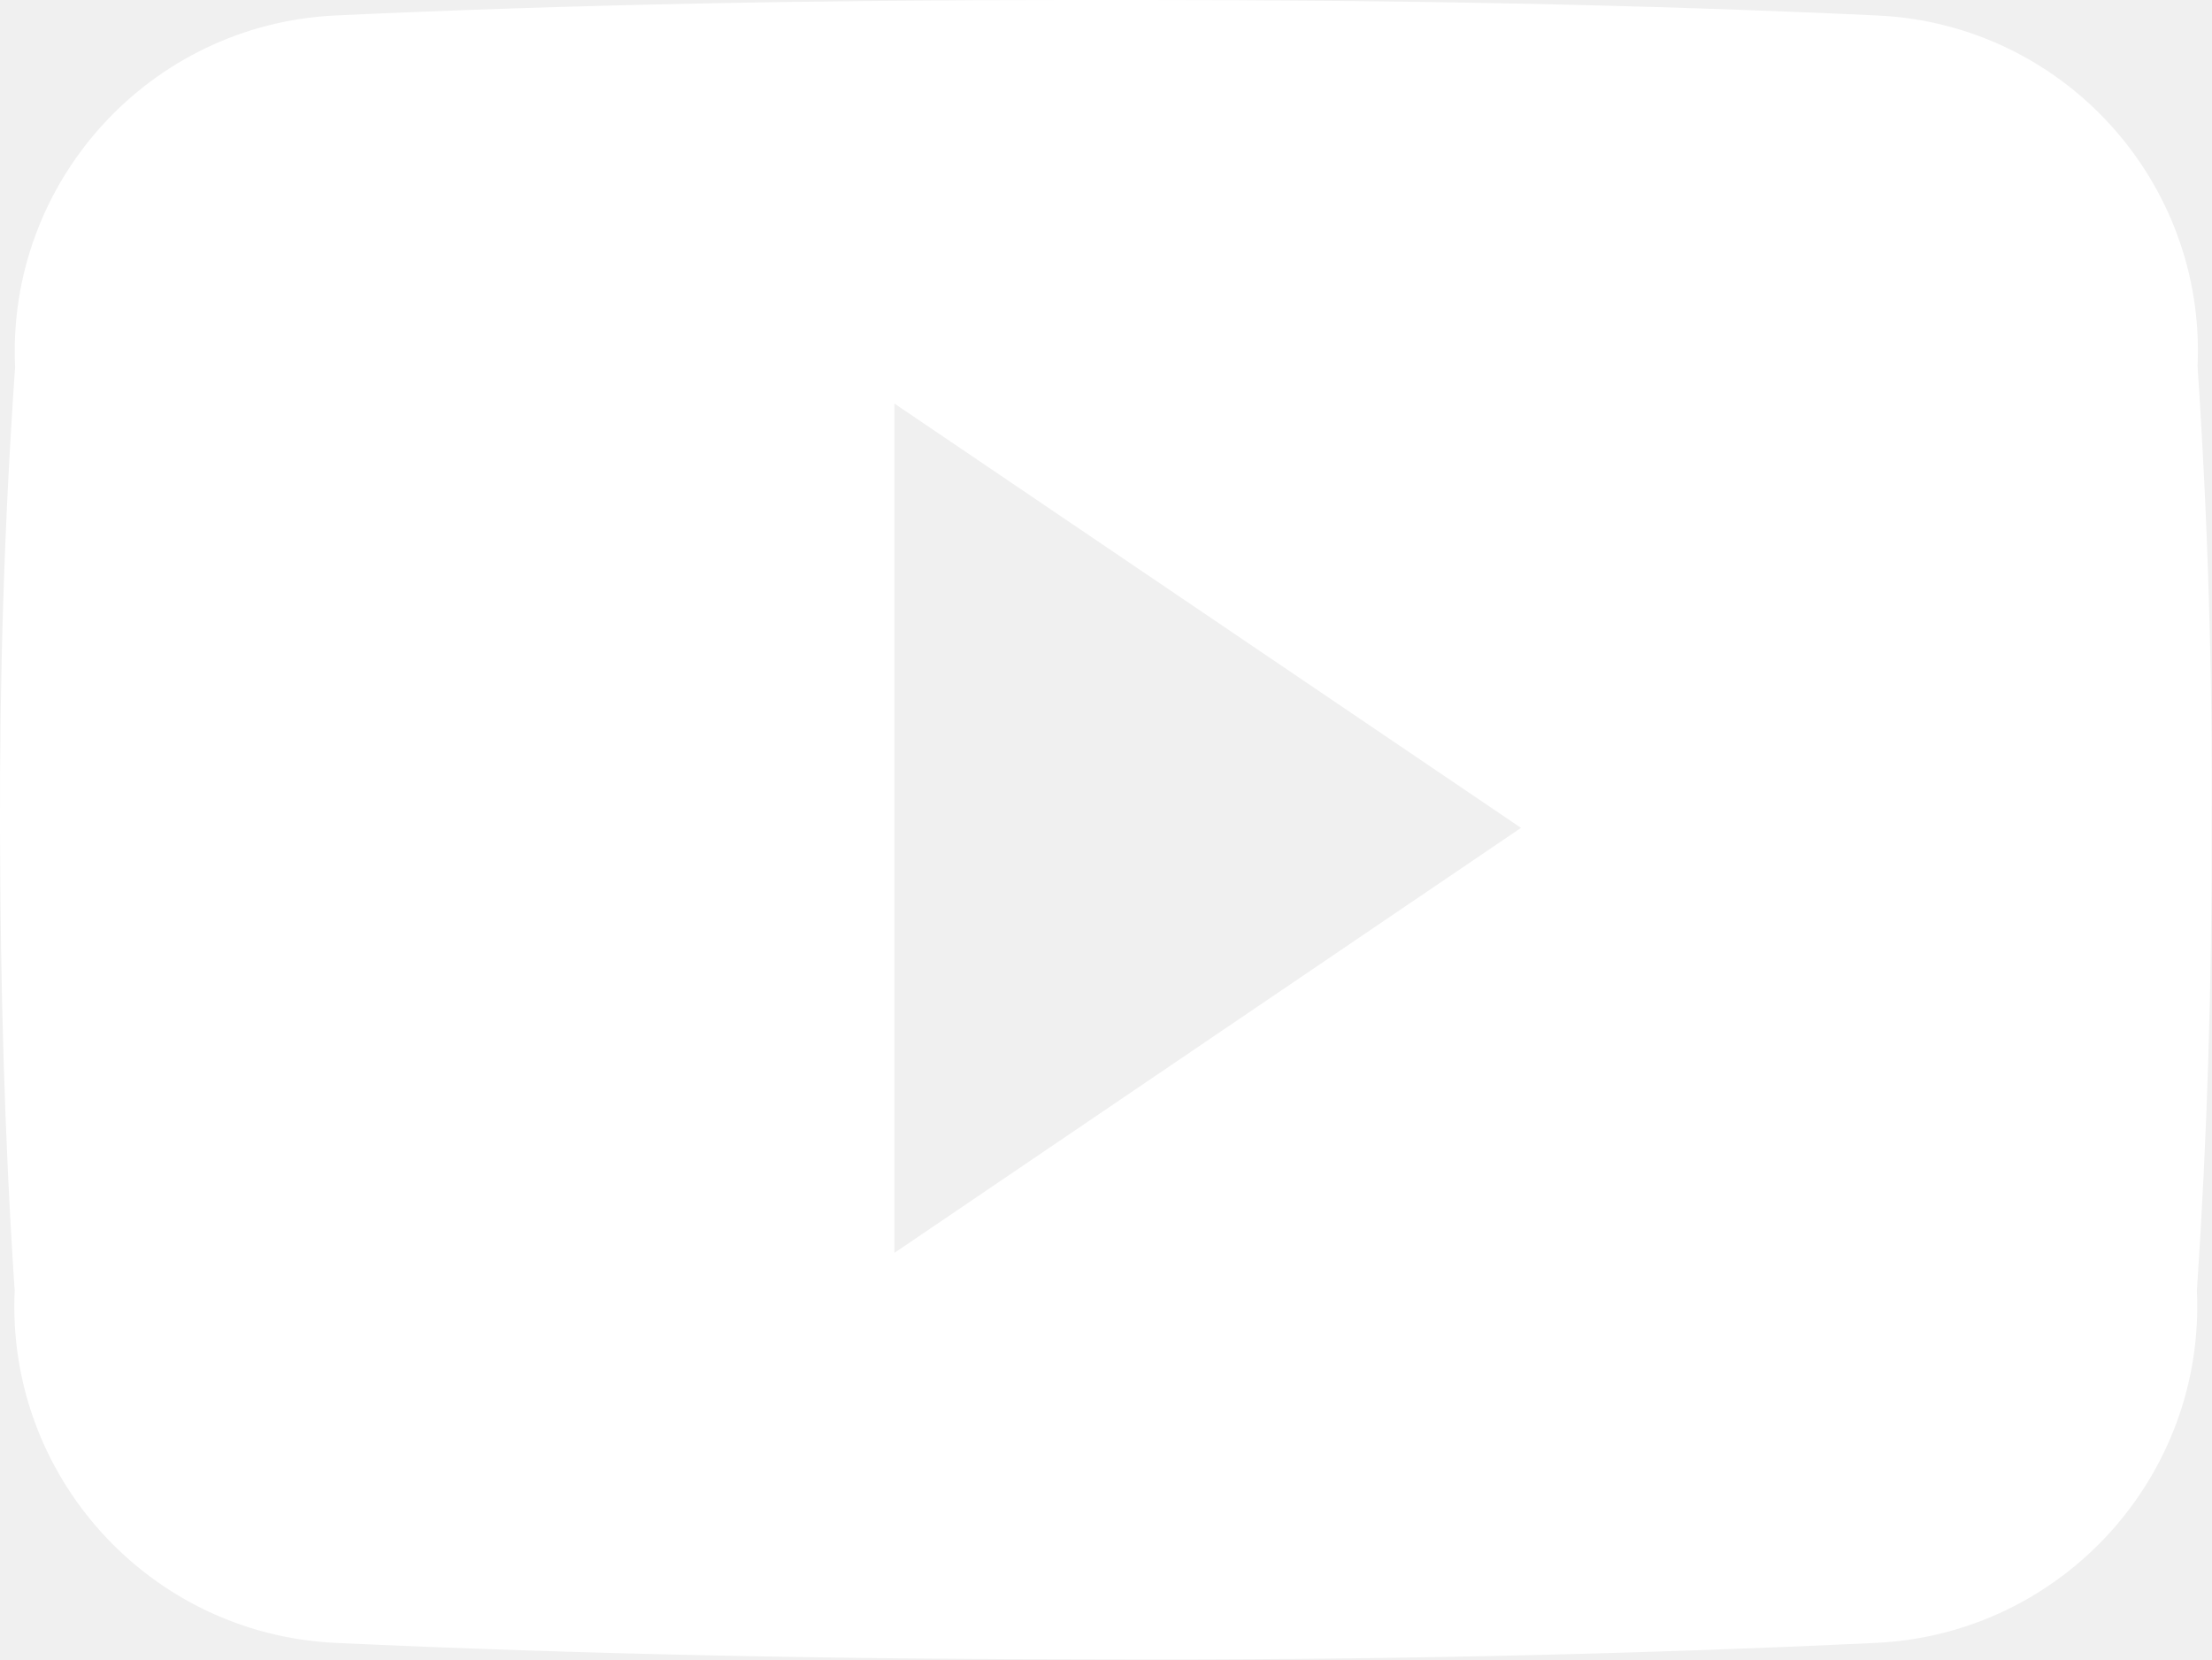
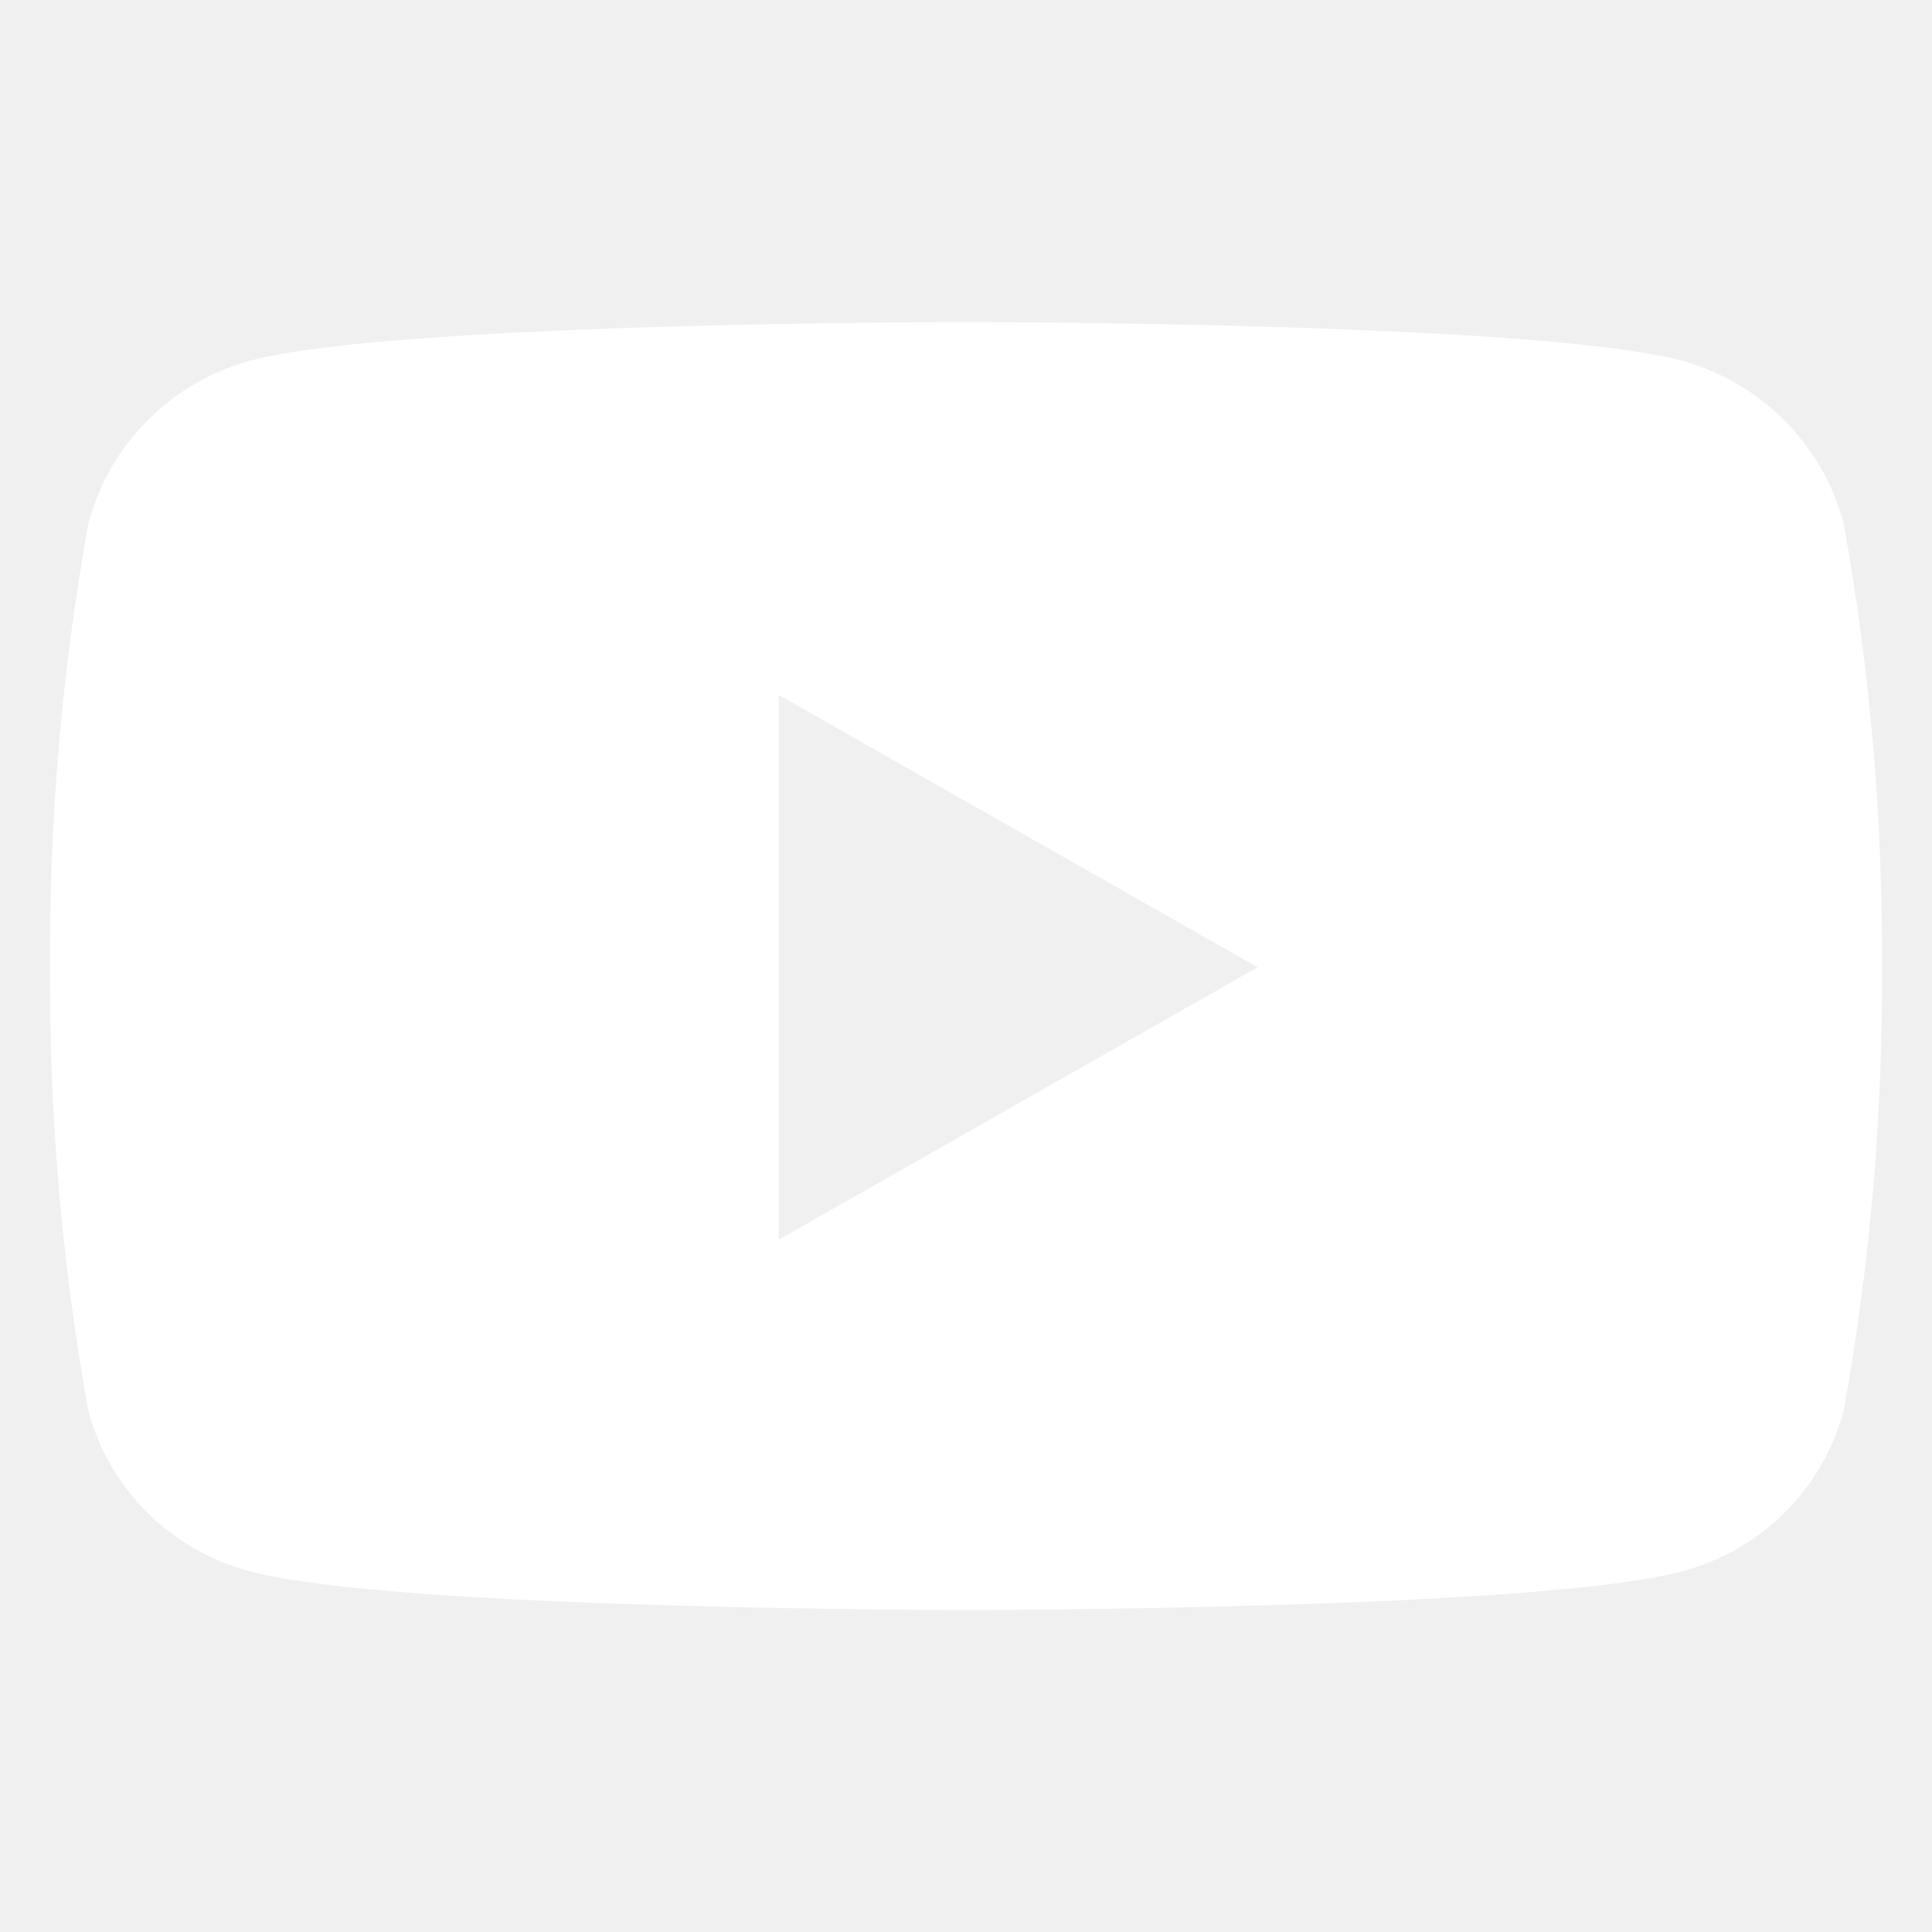
- <svg xmlns="http://www.w3.org/2000/svg" width="26.662" height="20" viewBox="0 0 26.662 20">
-   <path id="icon-youtube" d="M26.488,8.916a4.048,4.048,0,0,0-3.854-4.229C19.749,4.552,16.806,4.5,13.8,4.5h-.937c-3,0-5.948.052-8.833.187A4.057,4.057,0,0,0,.182,8.927C.052,10.781-.005,12.635,0,14.489S.052,18.2.177,20.056A4.062,4.062,0,0,0,4.026,24.3c3.031.141,6.14.2,9.3.2q4.75.016,9.3-.2a4.063,4.063,0,0,0,3.854-4.245c.125-1.859.182-3.713.177-5.573Q26.675,11.7,26.488,8.916ZM10.781,19.6V9.364l7.552,5.114Z" transform="translate(0 -4.5)" fill="#fff" />
+ <svg xmlns="http://www.w3.org/2000/svg" width="30" height="30" viewBox="0 0 30 30">
+   <g id="icon-youtube" transform="translate(-243 -740)">
+     <rect id="長方形_1565" data-name="長方形 1565" width="30" height="30" transform="translate(243 740)" fill="#b9b9b9" opacity="0" />
+     <path id="Icon_awesome-youtube" data-name="Icon awesome-youtube" d="M28.9,7.629A3.574,3.574,0,0,0,26.385,5.1c-2.218-.6-11.113-.6-11.113-.6s-8.895,0-11.113.6A3.574,3.574,0,0,0,1.644,7.629,37.493,37.493,0,0,0,1.05,14.52a37.493,37.493,0,0,0,.594,6.891A3.521,3.521,0,0,0,4.159,23.9c2.218.6,11.113.6,11.113.6s8.895,0,11.113-.6A3.521,3.521,0,0,0,28.9,21.411a37.493,37.493,0,0,0,.594-6.891A37.493,37.493,0,0,0,28.9,7.629ZM12.363,18.75V10.291L19.8,14.52,12.363,18.75Z" transform="translate(242.728 740.5)" fill="#fff" />
+   </g>
</svg>
